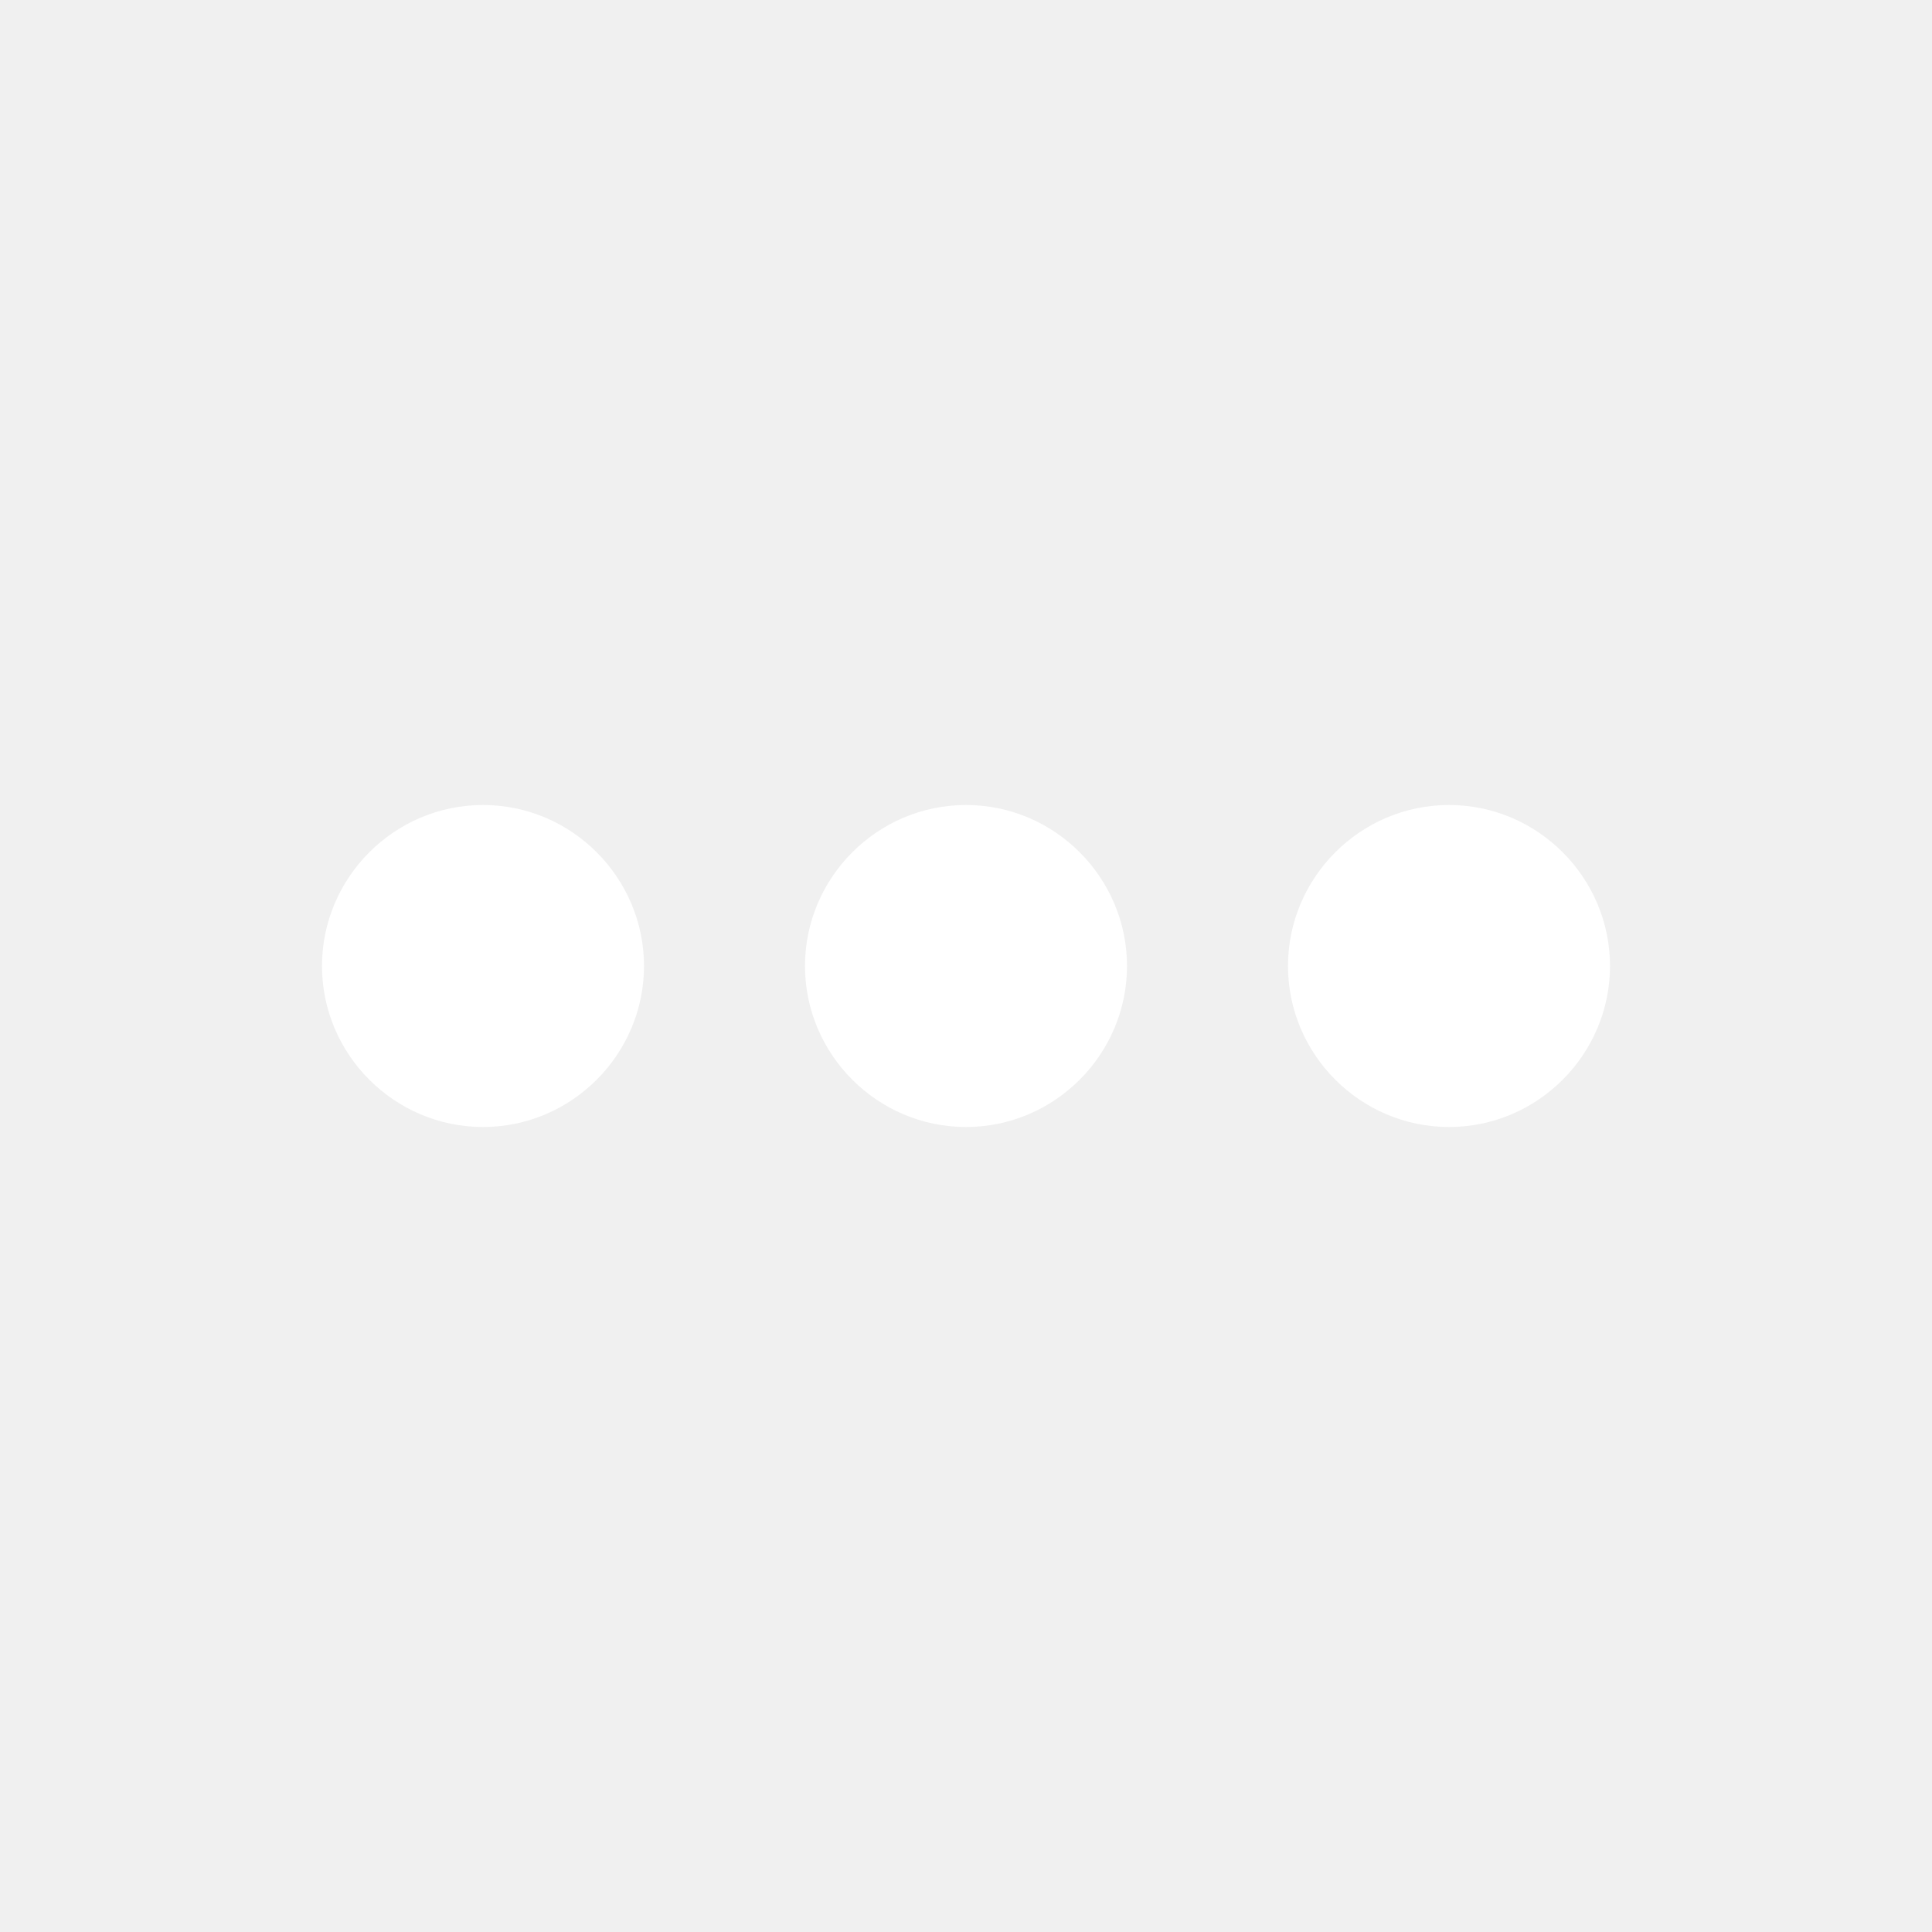
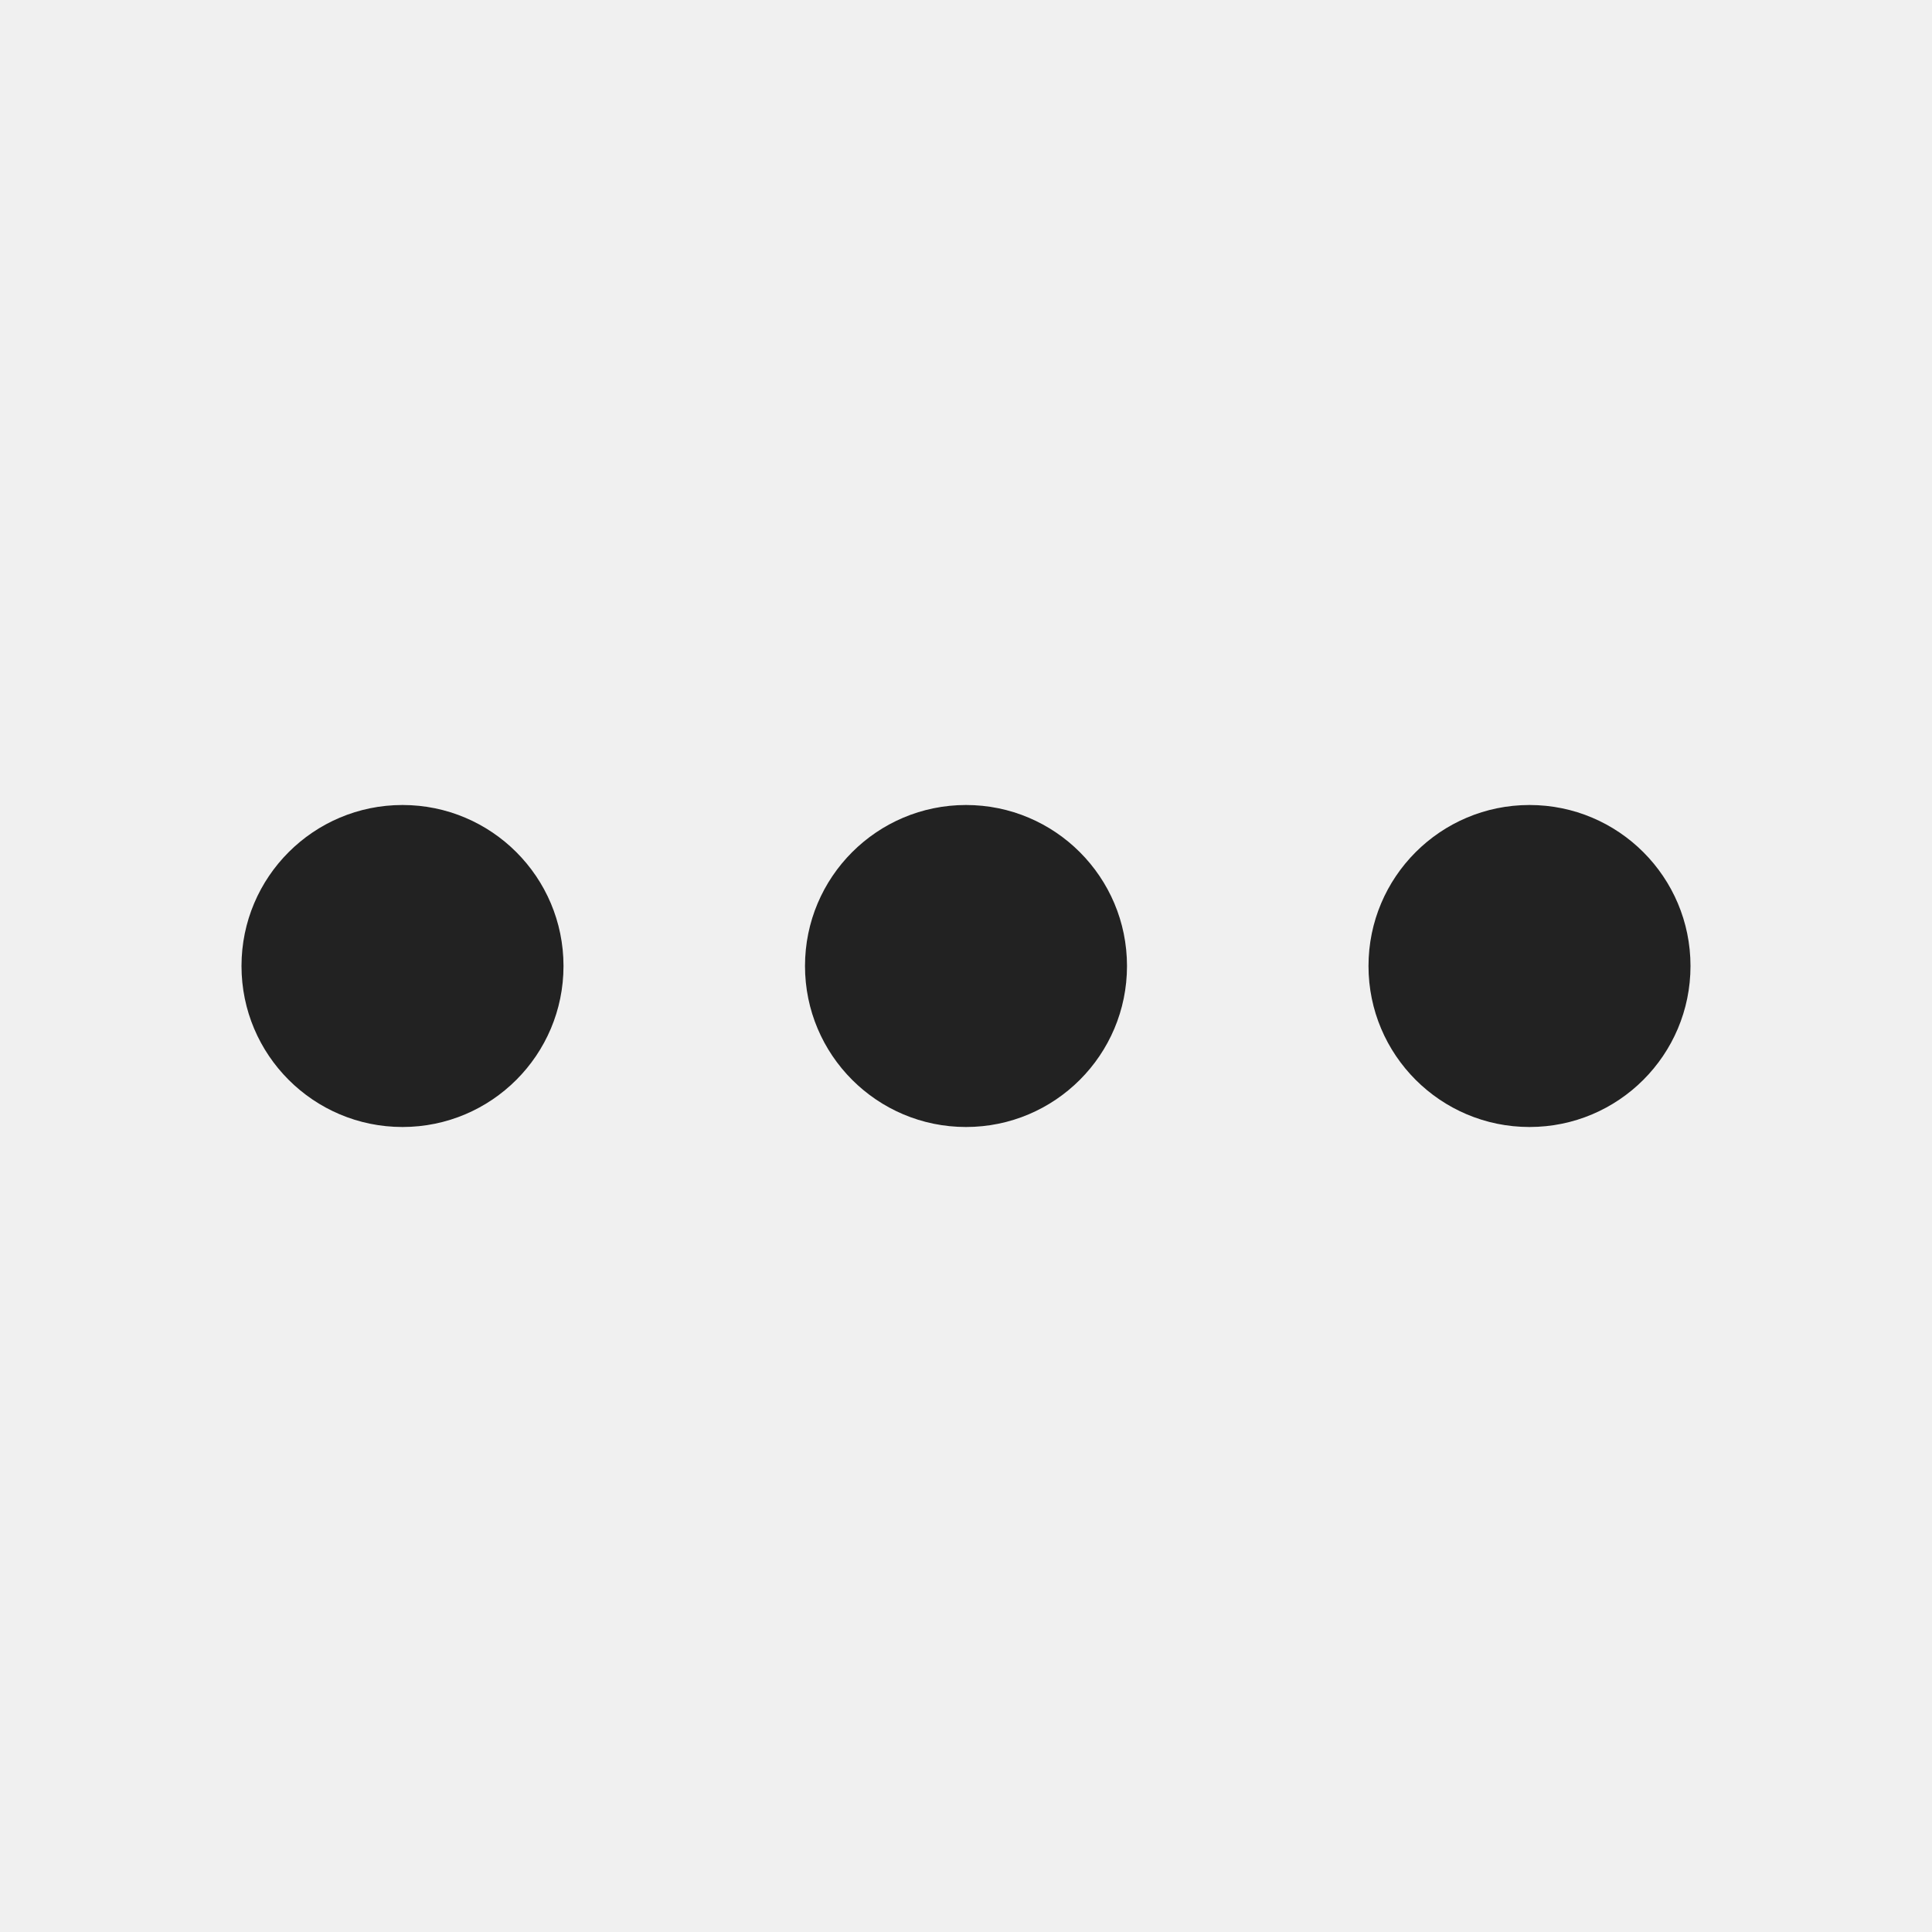
- <svg xmlns="http://www.w3.org/2000/svg" width="current" height="current" viewBox="0 0 60 60" fill="white">
-   <g id="more_horiz">
-     <path id="Vector" d="M15 25C12.25 25 10 27.25 10 30C10 32.75 12.25 35 15 35C17.75 35 20 32.75 20 30C20 27.25 17.75 25 15 25ZM45 25C42.25 25 40 27.25 40 30C40 32.75 42.25 35 45 35C47.75 35 50 32.75 50 30C50 27.25 47.75 25 45 25ZM30 25C27.25 25 25 27.25 25 30C25 32.75 27.25 35 30 35C32.75 35 35 32.75 35 30C35 27.25 32.75 25 30 25Z" fill="current" />
-   </g>
+ <svg xmlns="http://www.w3.org/2000/svg" width="current" height="current" viewBox="0 0 24 24" fill="none">
+   <circle cx="5" cy="12" r="2" fill="#222222" />
+   <circle cx="12" cy="12" r="2" fill="#222222" />
+   <circle cx="19" cy="12" r="2" fill="#222222" />
</svg>
